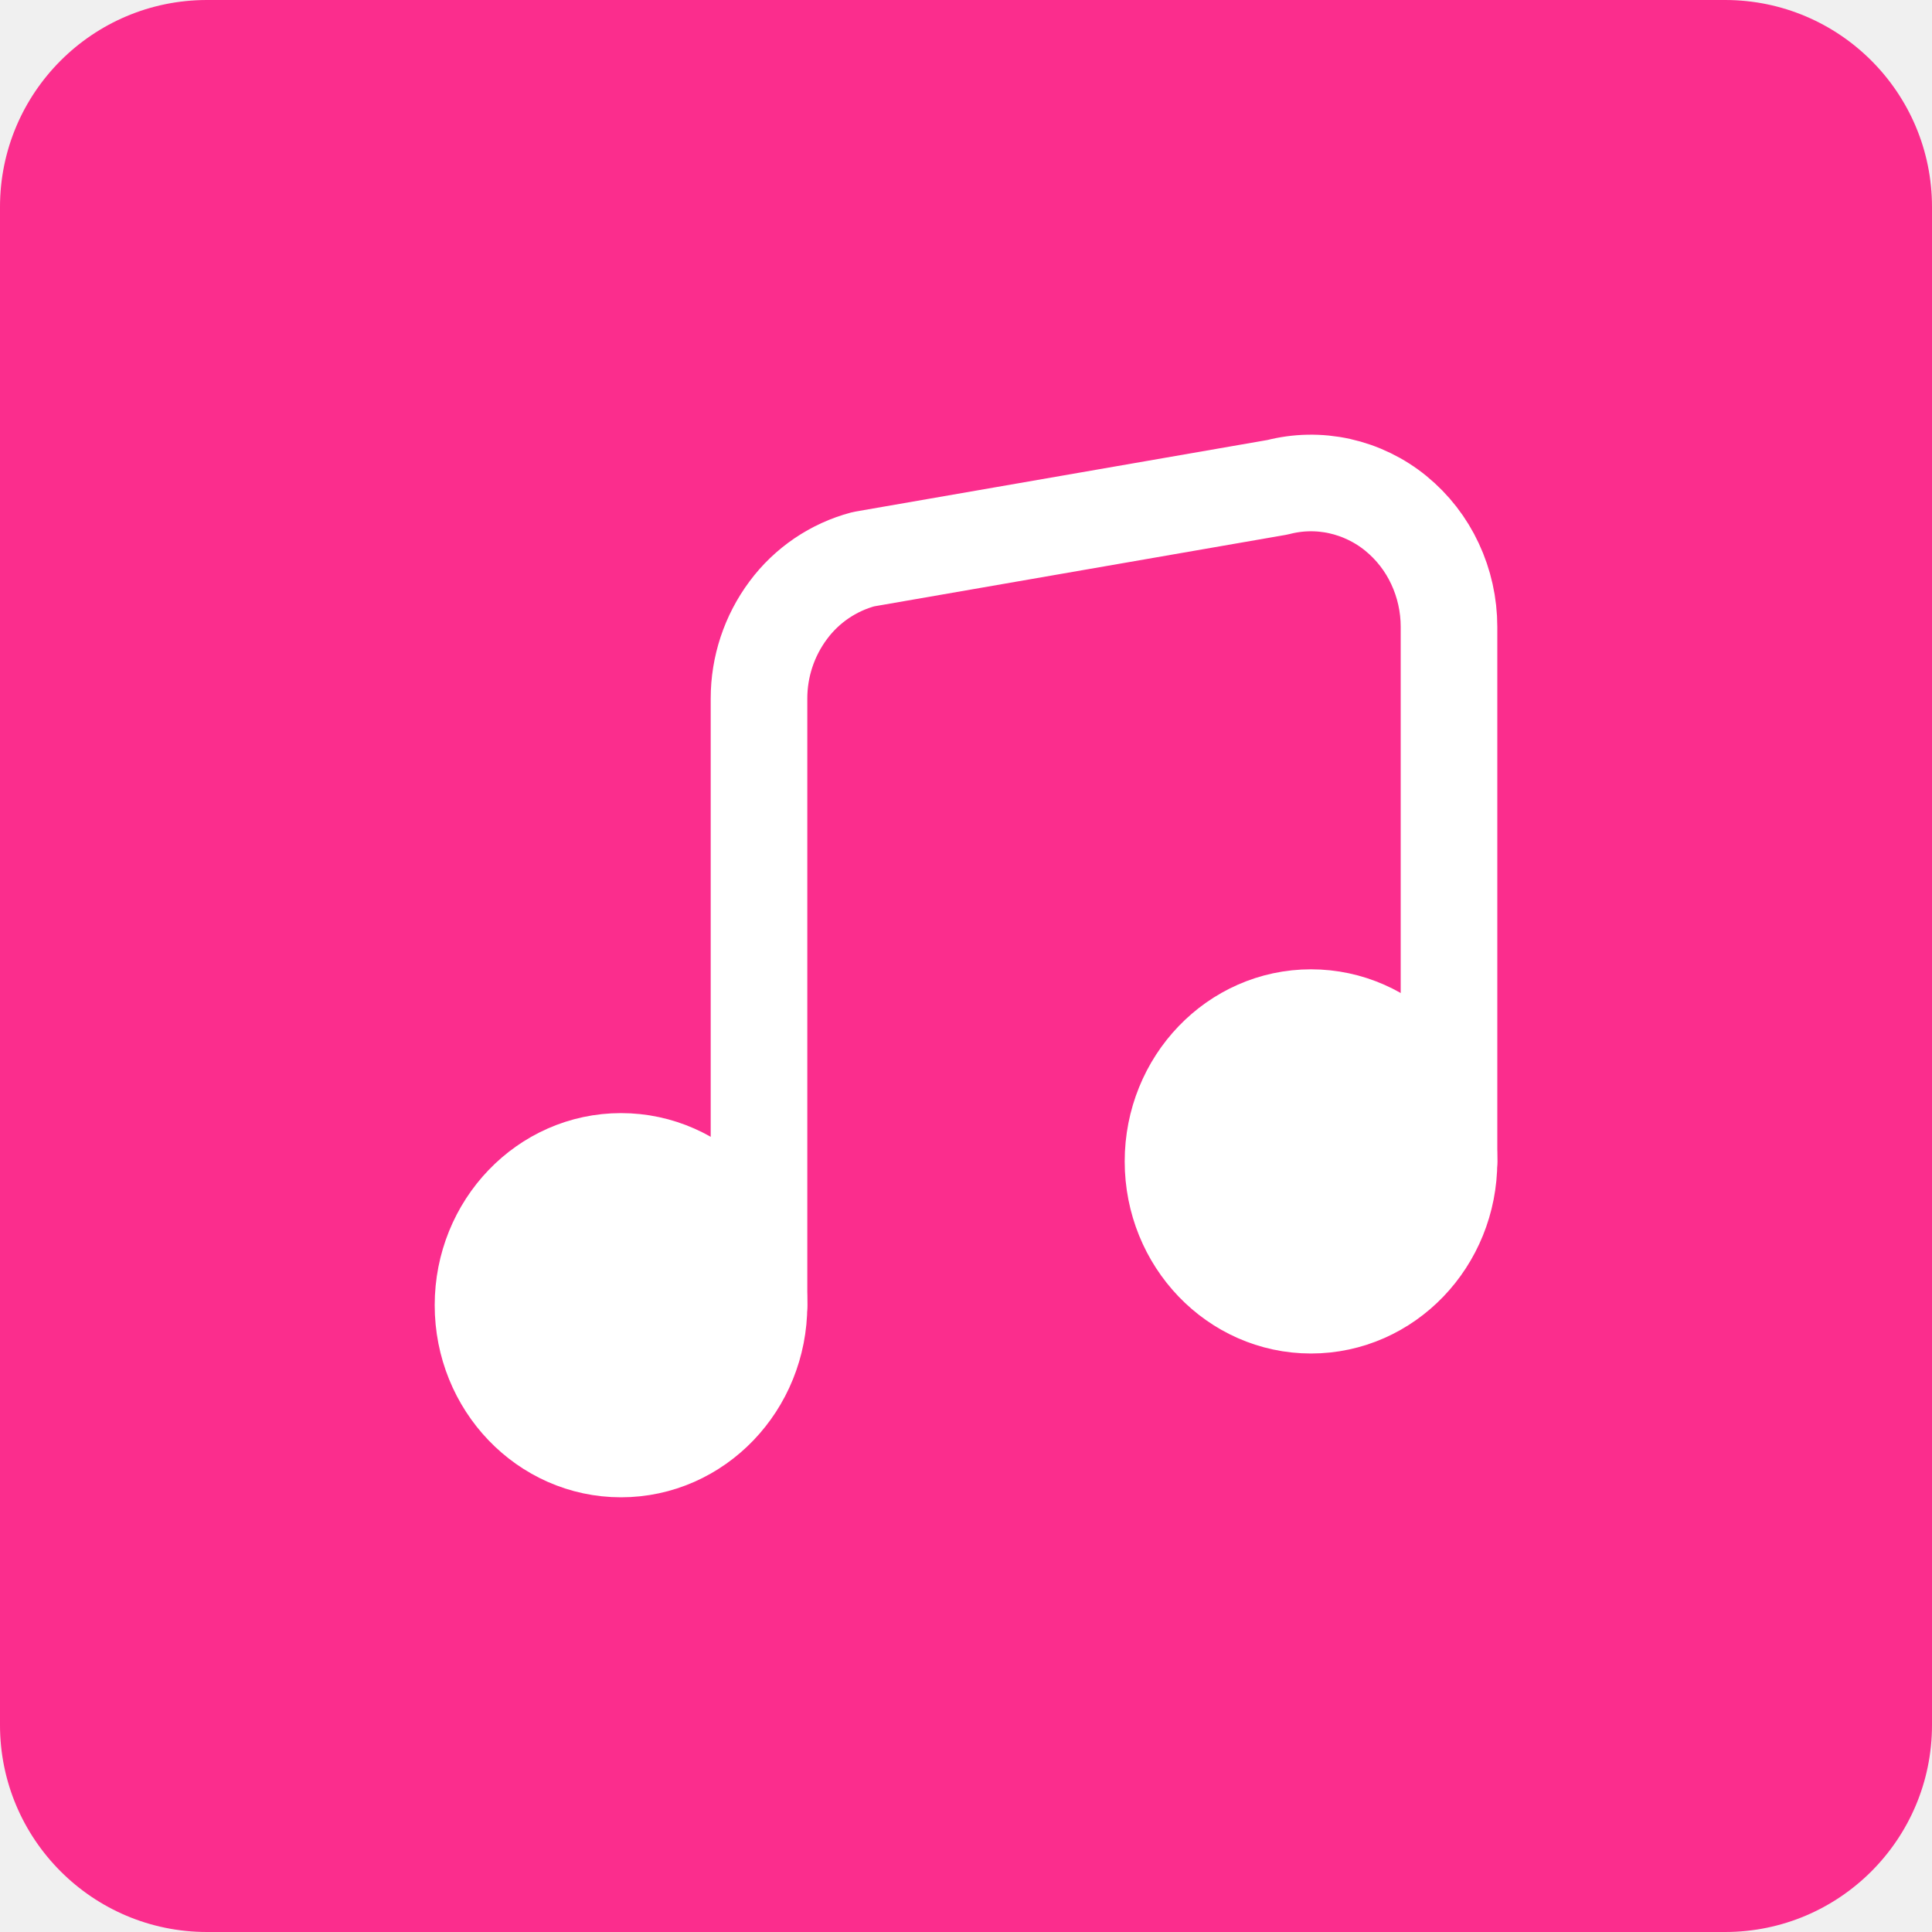
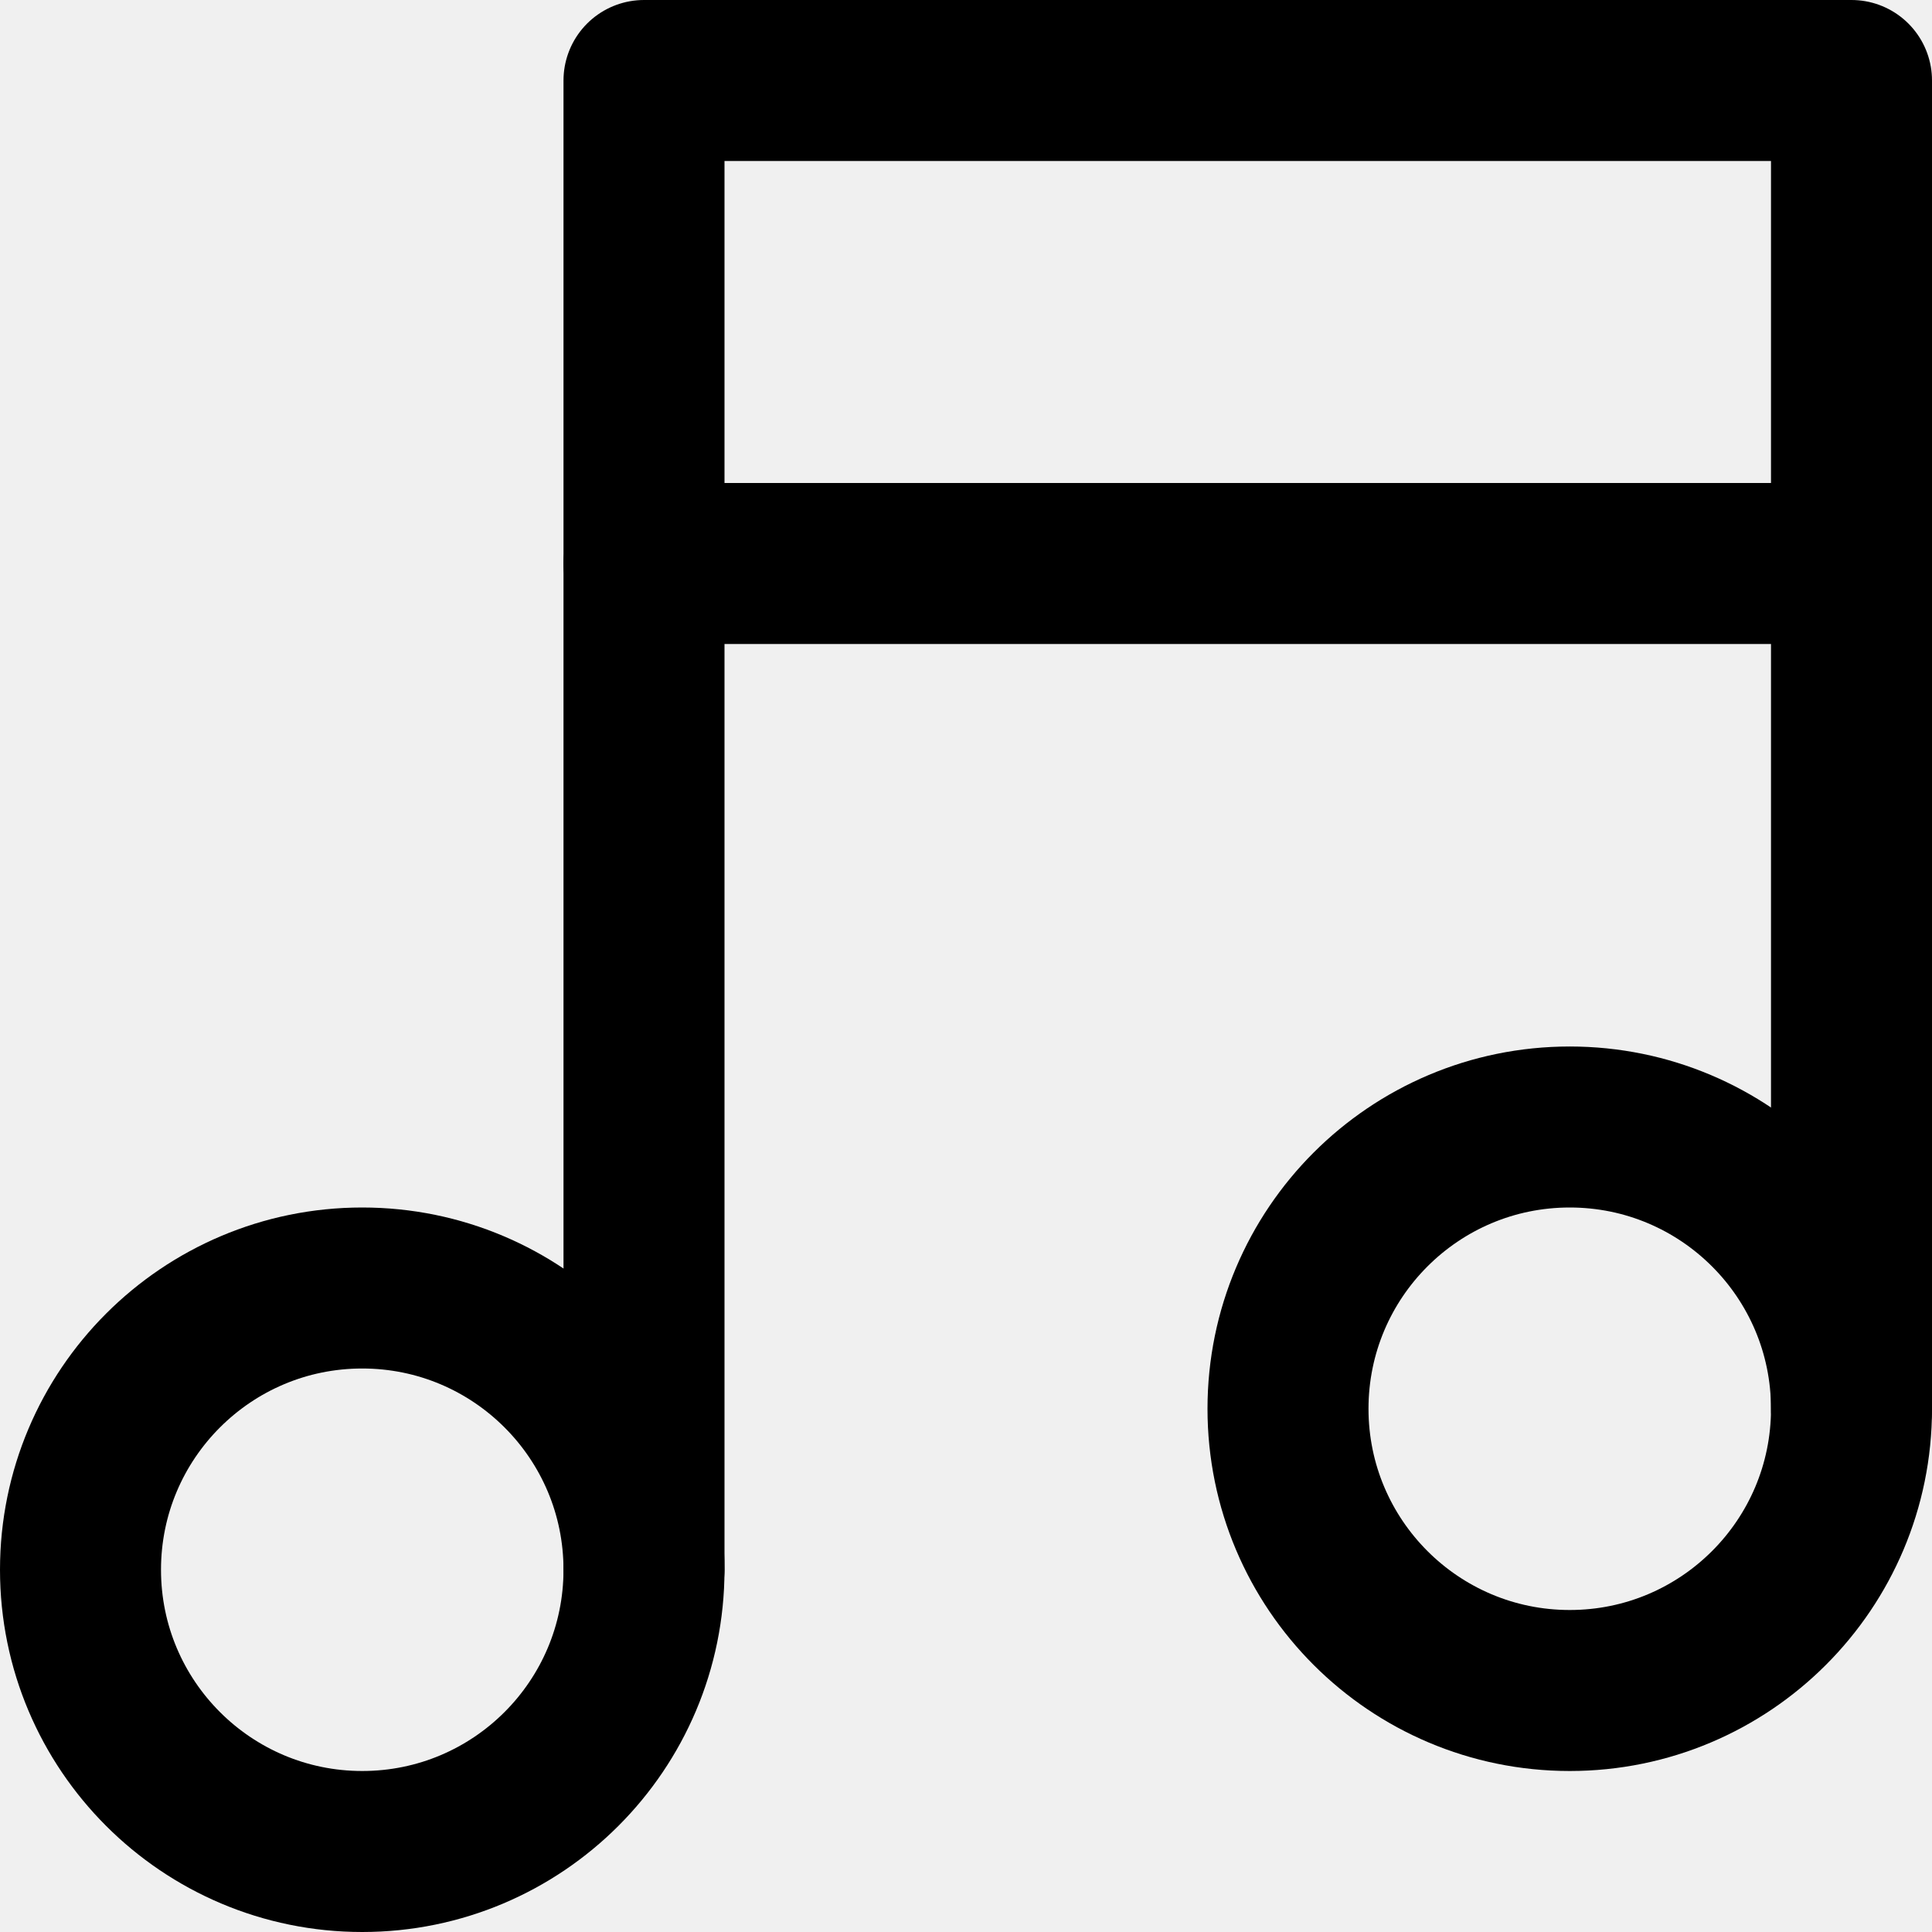
- <svg xmlns="http://www.w3.org/2000/svg" width="28" height="28" fill="none">
-   <rect width="28" height="28" rx="3" fill="#FB2D8D" />
-   <path d="M9 21c1.105 0 2-.933 2-2.084s-.895-2.084-2-2.084-2 .933-2 2.084C7 20.066 7.895 21 9 21ZM19 18.916c1.105 0 2-.933 2-2.084s-.895-2.084-2-2.084-2 .933-2 2.084c0 1.15.895 2.084 2 2.084Z" fill="#fff" stroke="#fff" stroke-width="1.4" stroke-linecap="round" stroke-linejoin="round" />
-   <path d="M21 16.834v-7.75c0-.317-.07-.63-.203-.914a2.07 2.07 0 0 0-.566-.729 1.965 1.965 0 0 0-.816-.396 1.922 1.922 0 0 0-.9.017l-6 1.042a1.995 1.995 0 0 0-1.091.74A2.14 2.14 0 0 0 11 10.124v8.792" stroke="#fff" stroke-width="1.4" stroke-linecap="round" stroke-linejoin="round" />
+ <svg xmlns="http://www.w3.org/2000/svg" viewBox="0 0 24 24">
+   <g fill="none" stroke="currentColor" stroke-linecap="round" stroke-linejoin="round" stroke-width="2">
+     <path d="M8 7h15" />
+     <path d="M23 17.5V1H8v18.5" data-cap="butt" />
+     <circle cx="4.5" cy="19.5" r="3.5" />
+     <circle cx="19.5" cy="17.5" r="3.5" />
+   </g>
</svg>
